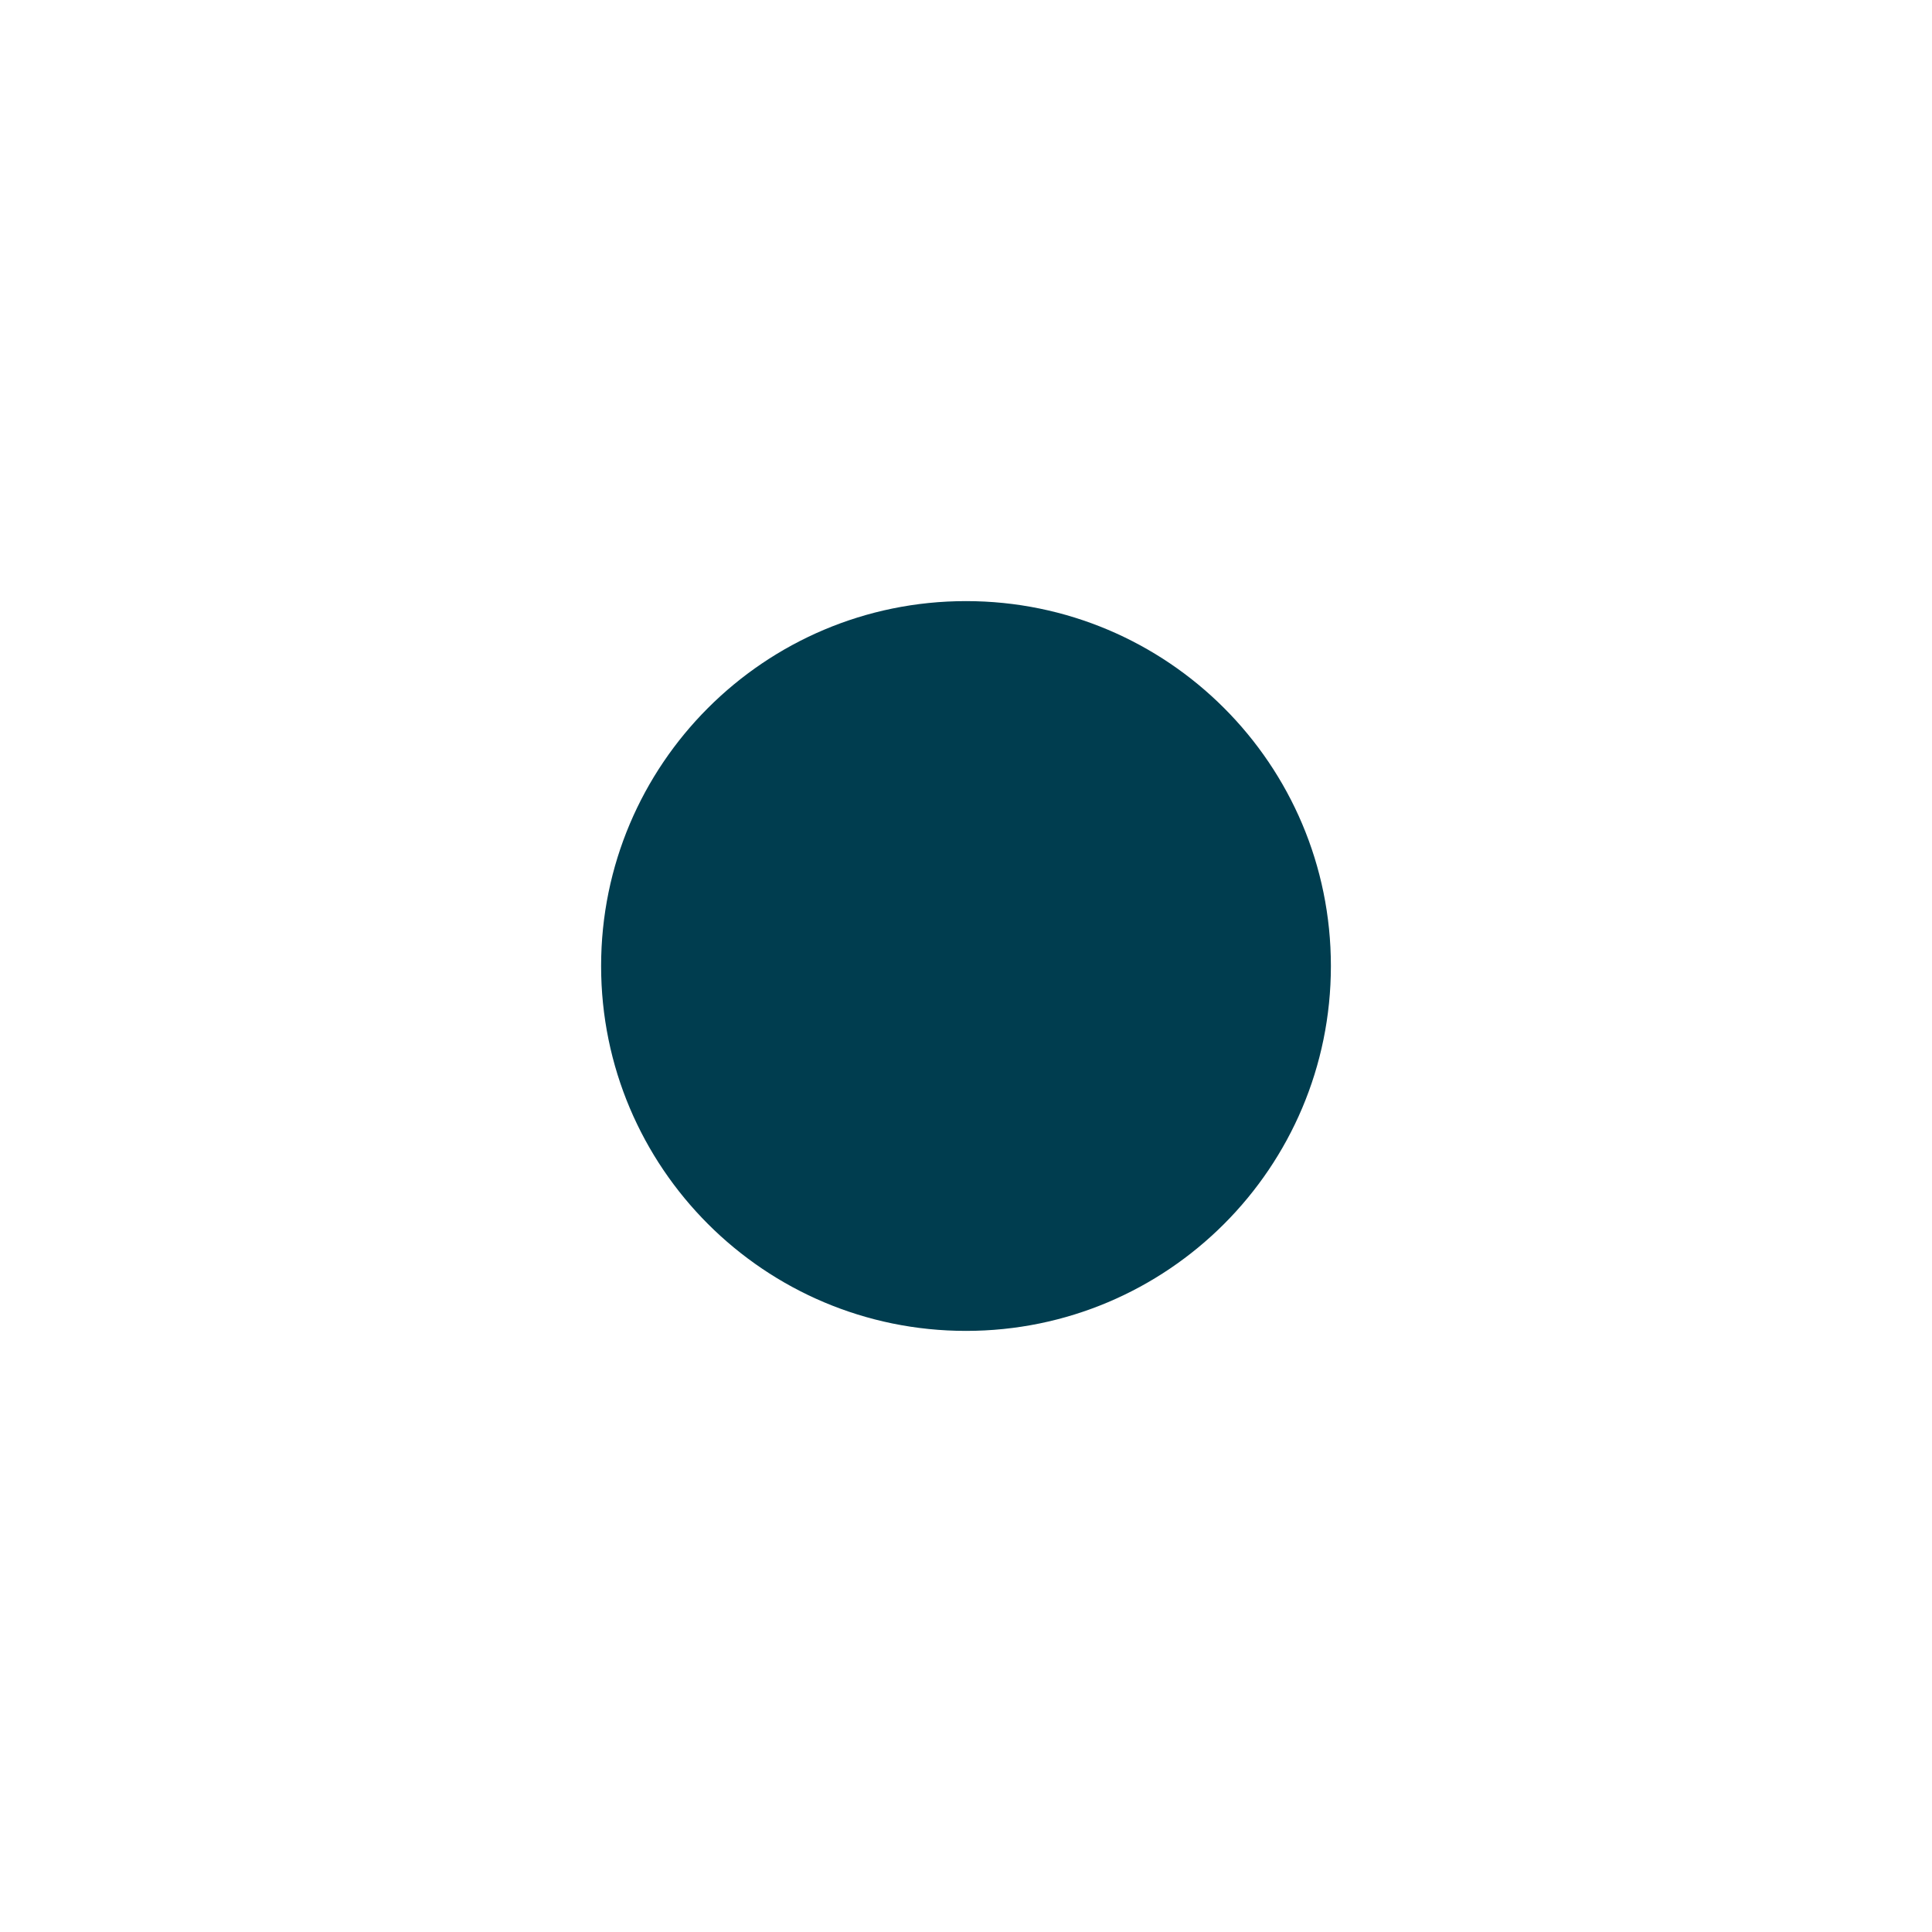
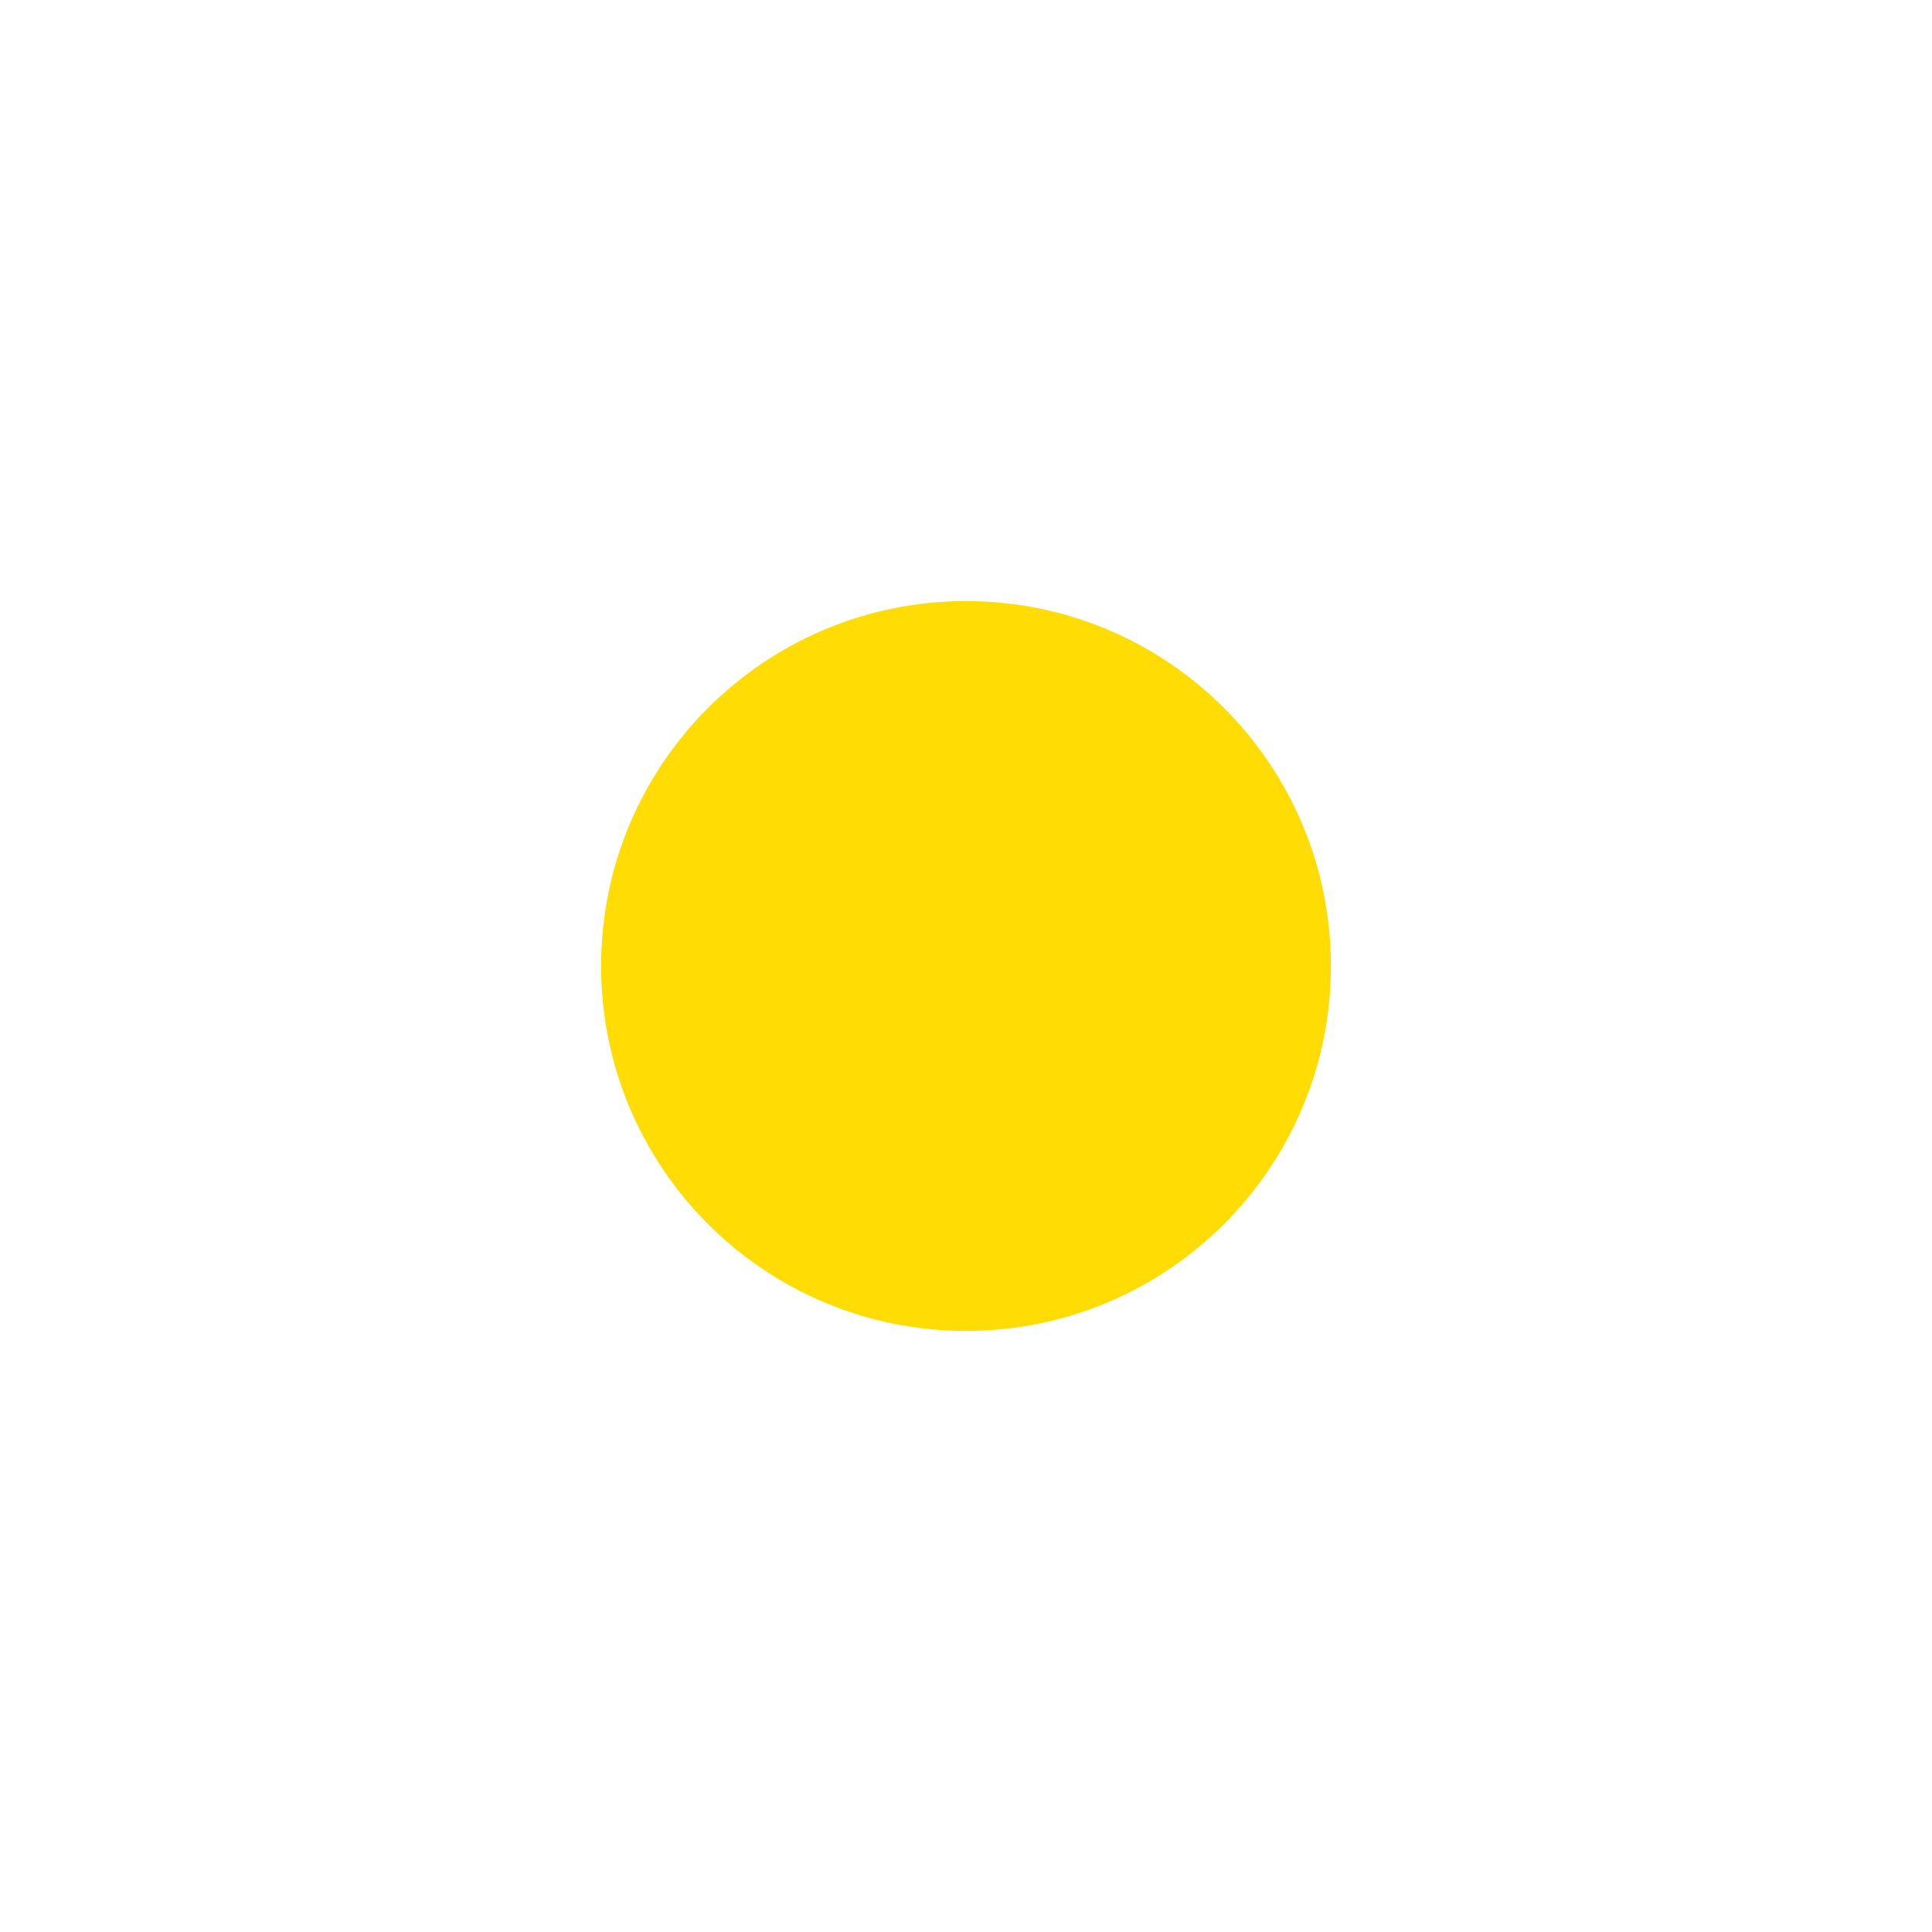
<svg xmlns="http://www.w3.org/2000/svg" version="1.1" id="Layer_1" x="0px" y="0px" viewBox="0 0 150 150" style="enable-background:new 0 0 150 150;" xml:space="preserve">
  <style type="text/css">
- 	.st0{fill:#003D4F;}
+ 	.st0{fill:#fedc04;}
</style>
  <circle class="st0" cx="75" cy="75" r="28.33" />
</svg>
